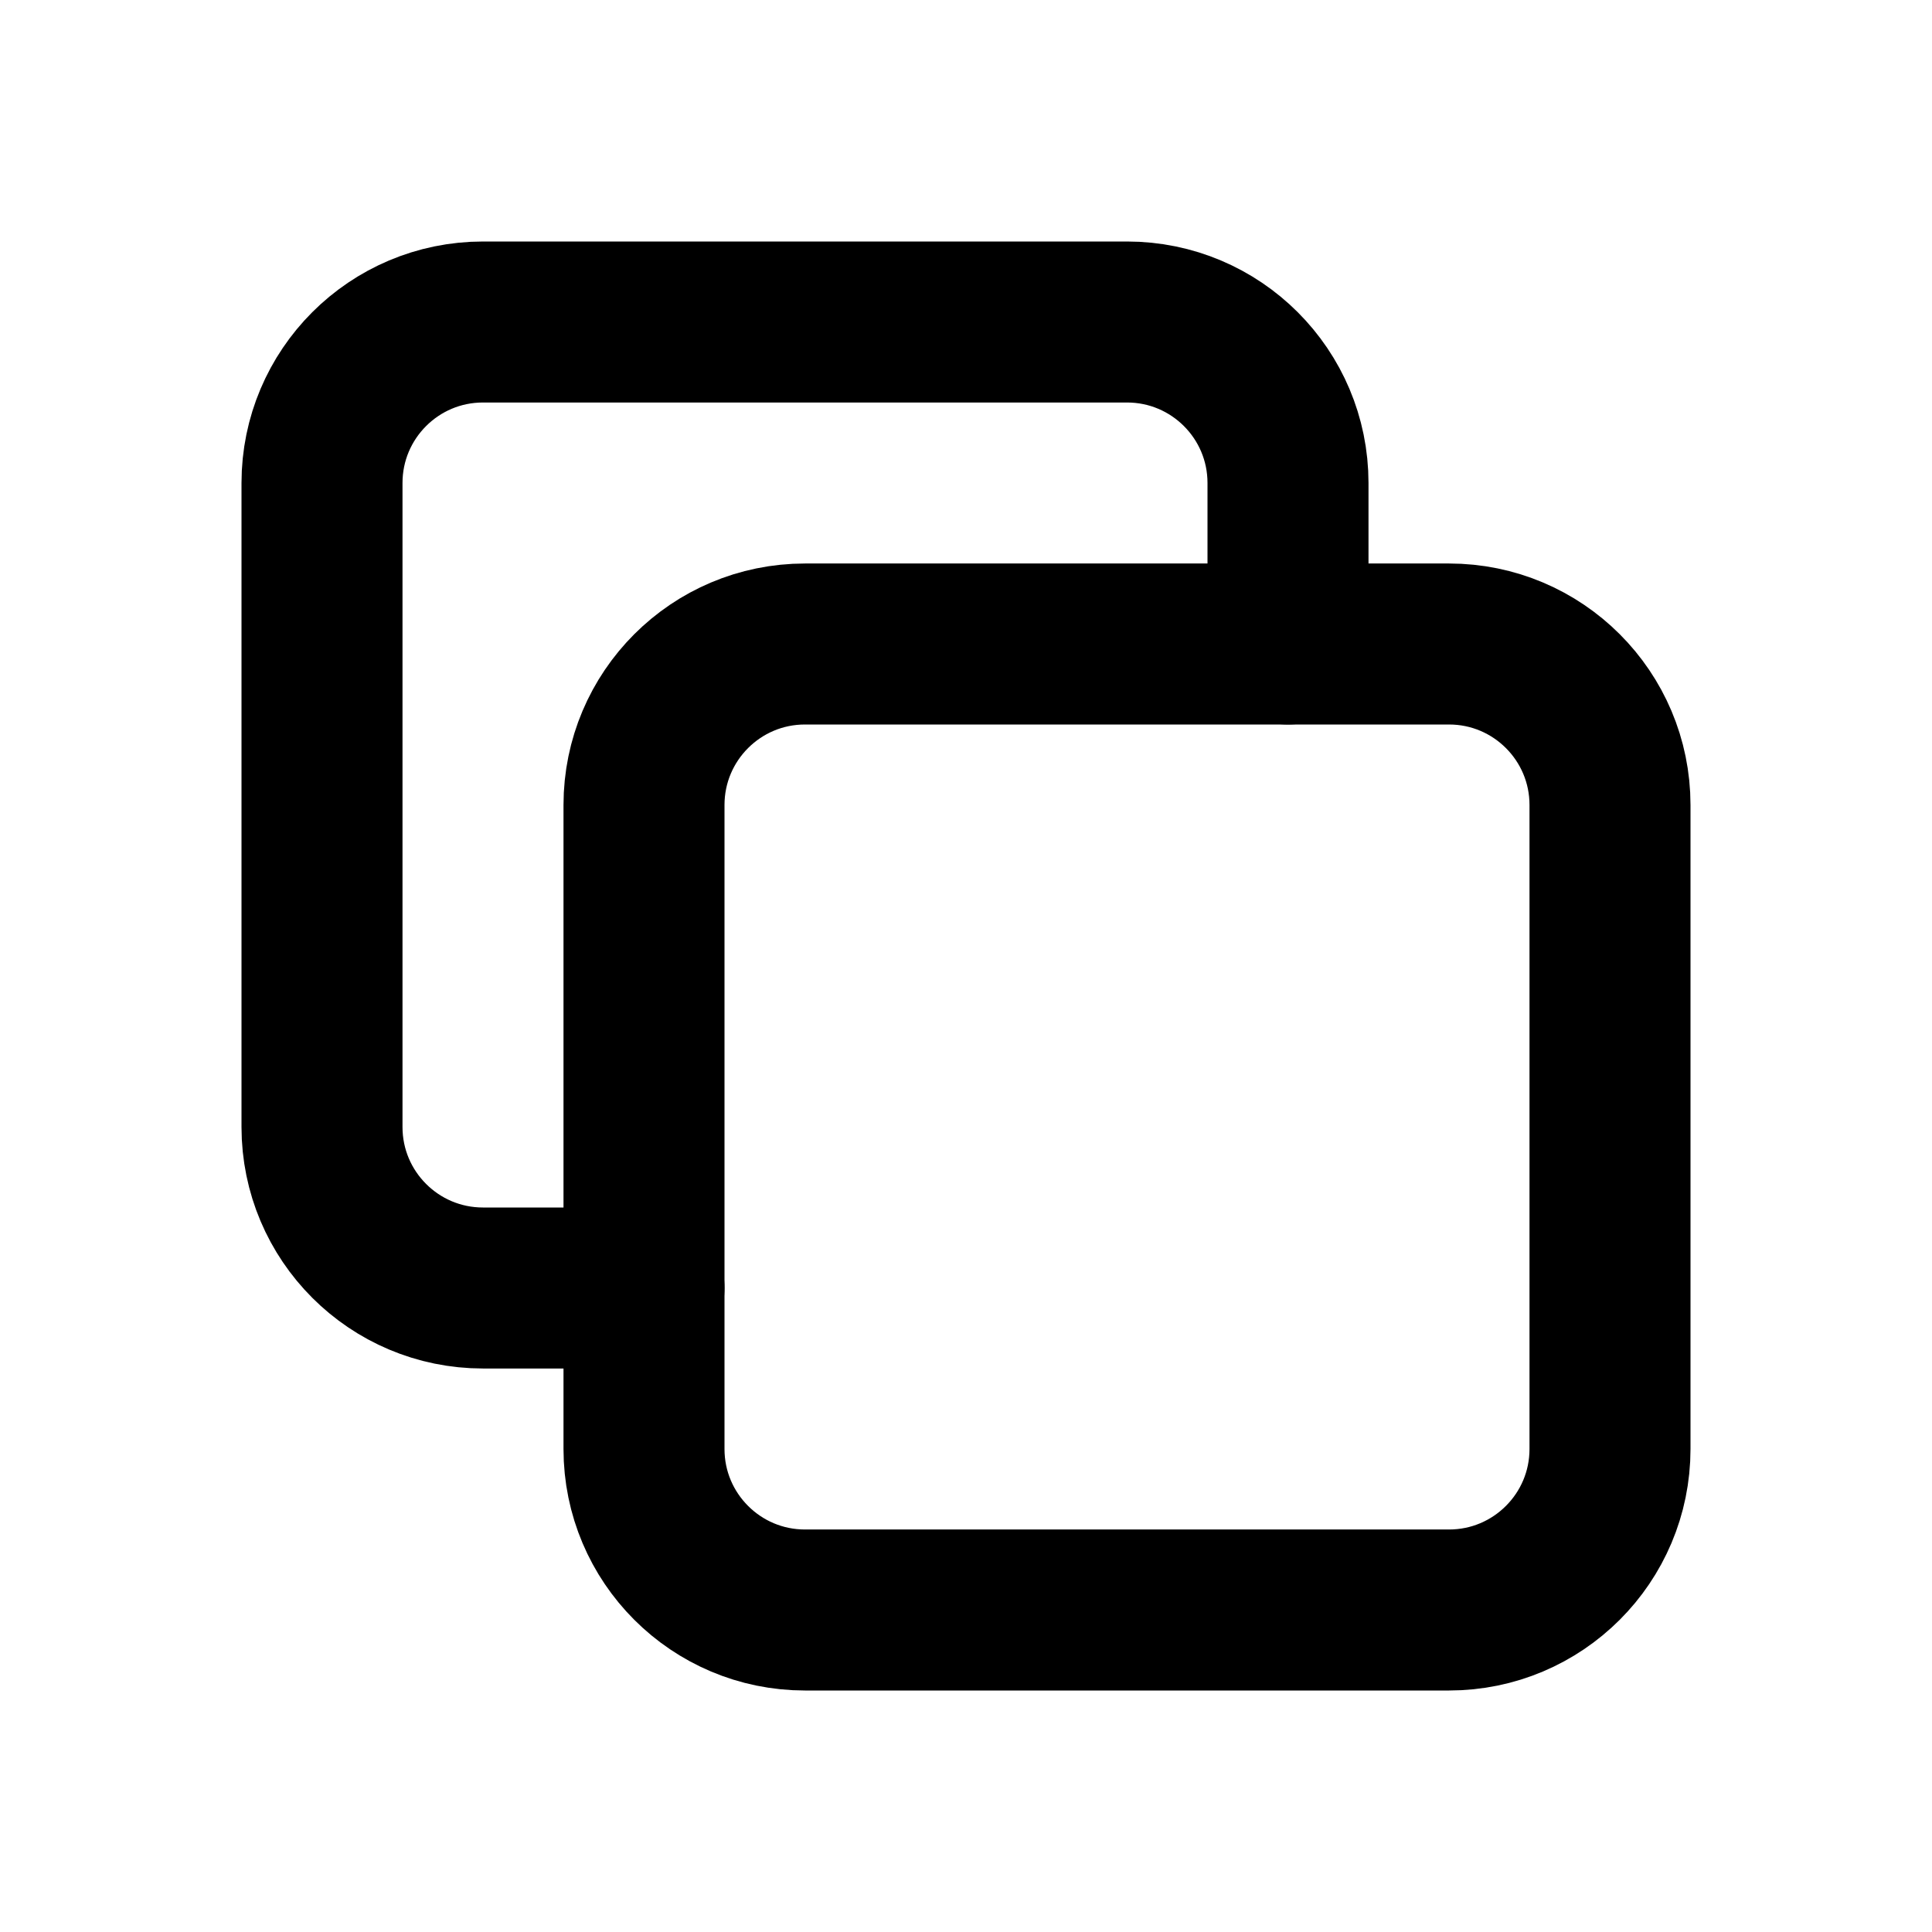
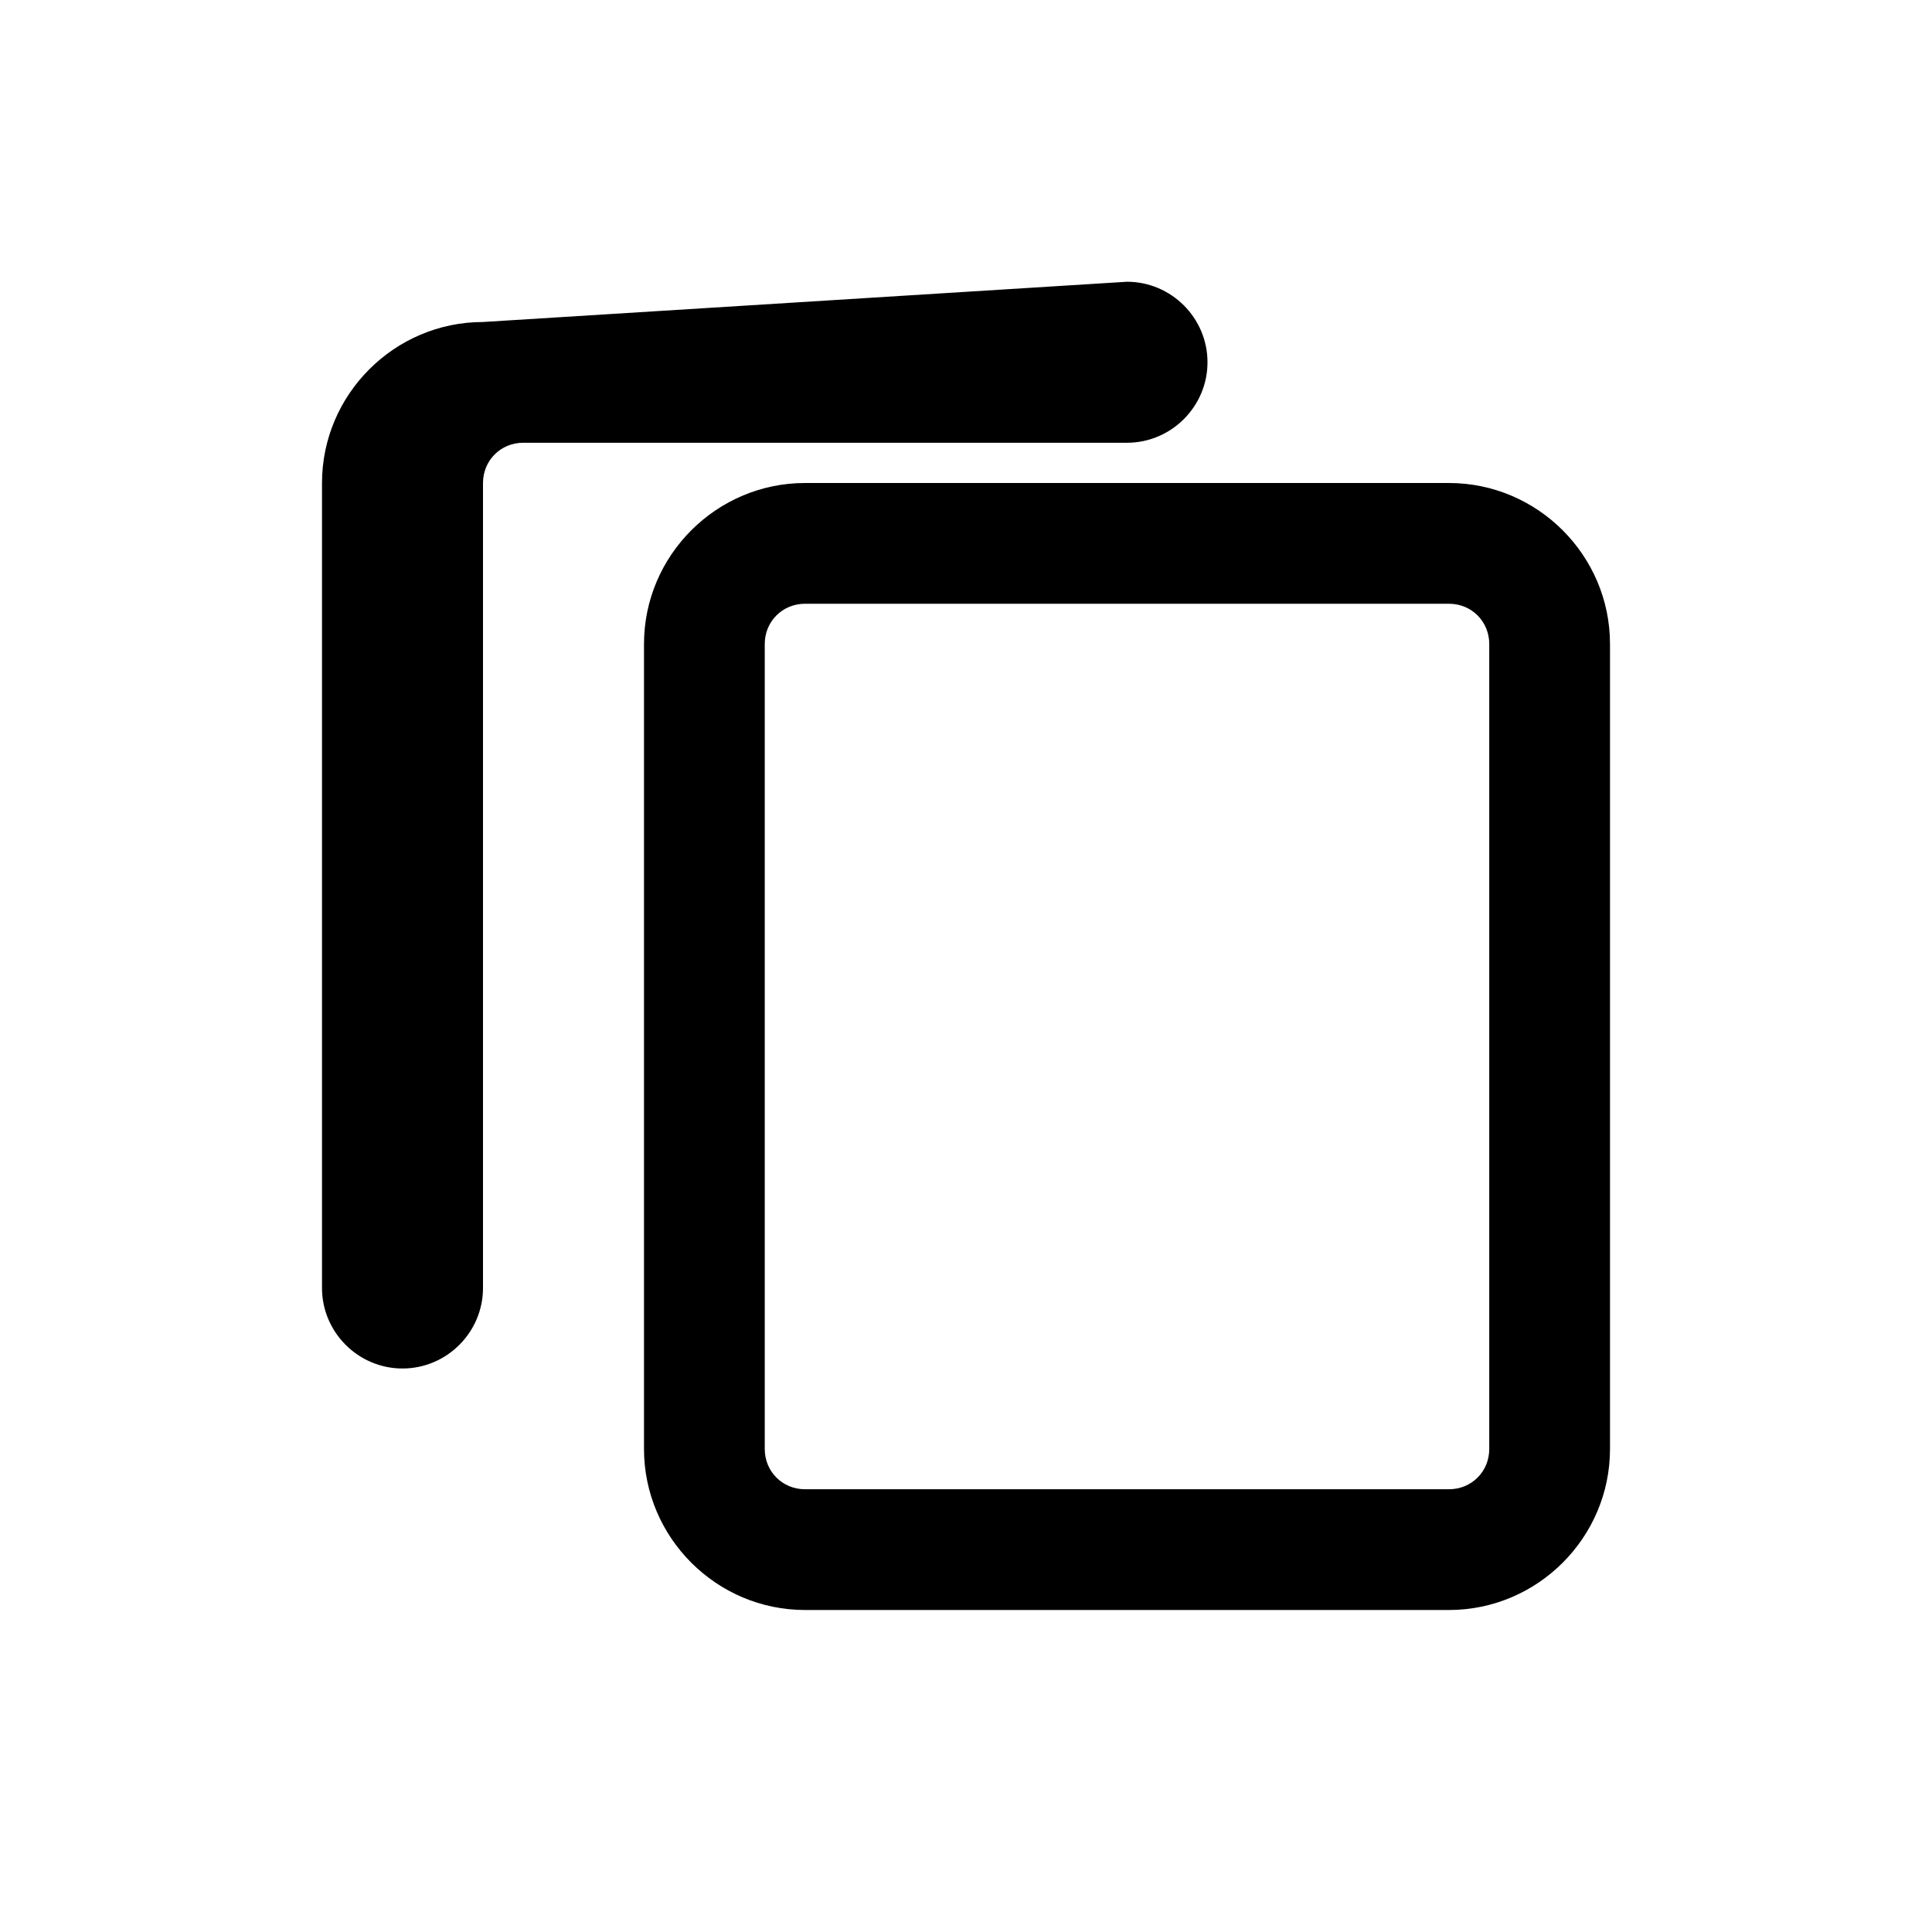
- <svg xmlns="http://www.w3.org/2000/svg" width="24" height="24" viewBox="0 0 24 24" fill="none" stroke="#000000" stroke-width="2" stroke-linecap="round" stroke-linejoin="round">
-   <rect x="8" y="8" width="12" height="12" rx="2" />
-   <path d="M16 8V6a2 2 0 0 0-2-2H6a2 2 0 0 0-2 2v8a2 2 0 0 0 2 2h2" />
+ <svg xmlns="http://www.w3.org/2000/svg" width="24" height="24" viewBox="0 0 24 24" fill="none">
+   <path d="M8 8 C8 6.9 8.9 6 10 6 L18 6 C19.1 6 20 6.9 20 8 L20 18 C20 19.1 19.1 20 18 20 L10 20 C8.9 20 8 19.1 8 18 L8 8 Z M9.5 8 C9.5 7.72 9.72 7.5 10 7.5 L18 7.5 C18.28 7.5 18.5 7.72 18.5 8 L18.5 18 C18.5 18.28 18.28 18.5 18 18.5 L10 18.5 C9.72 18.5 9.5 18.28 9.5 18 L9.5 8 Z M6 4 C4.9 4 4 4.9 4 6 L4 16 C4 16.55 4.45 17 5 17 L5 17 C5.55 17 6 16.55 6 16 L6 6 C6 5.72 6.22 5.5 6.5 5.5 L14 5.5 C14.55 5.5 15 5.05 15 4.5 L15 4.5 C15 3.95 14.55 3.5 14 3.5 L6 4 Z" fill="currentColor" fill-rule="evenodd" clip-rule="evenodd" />
</svg>
